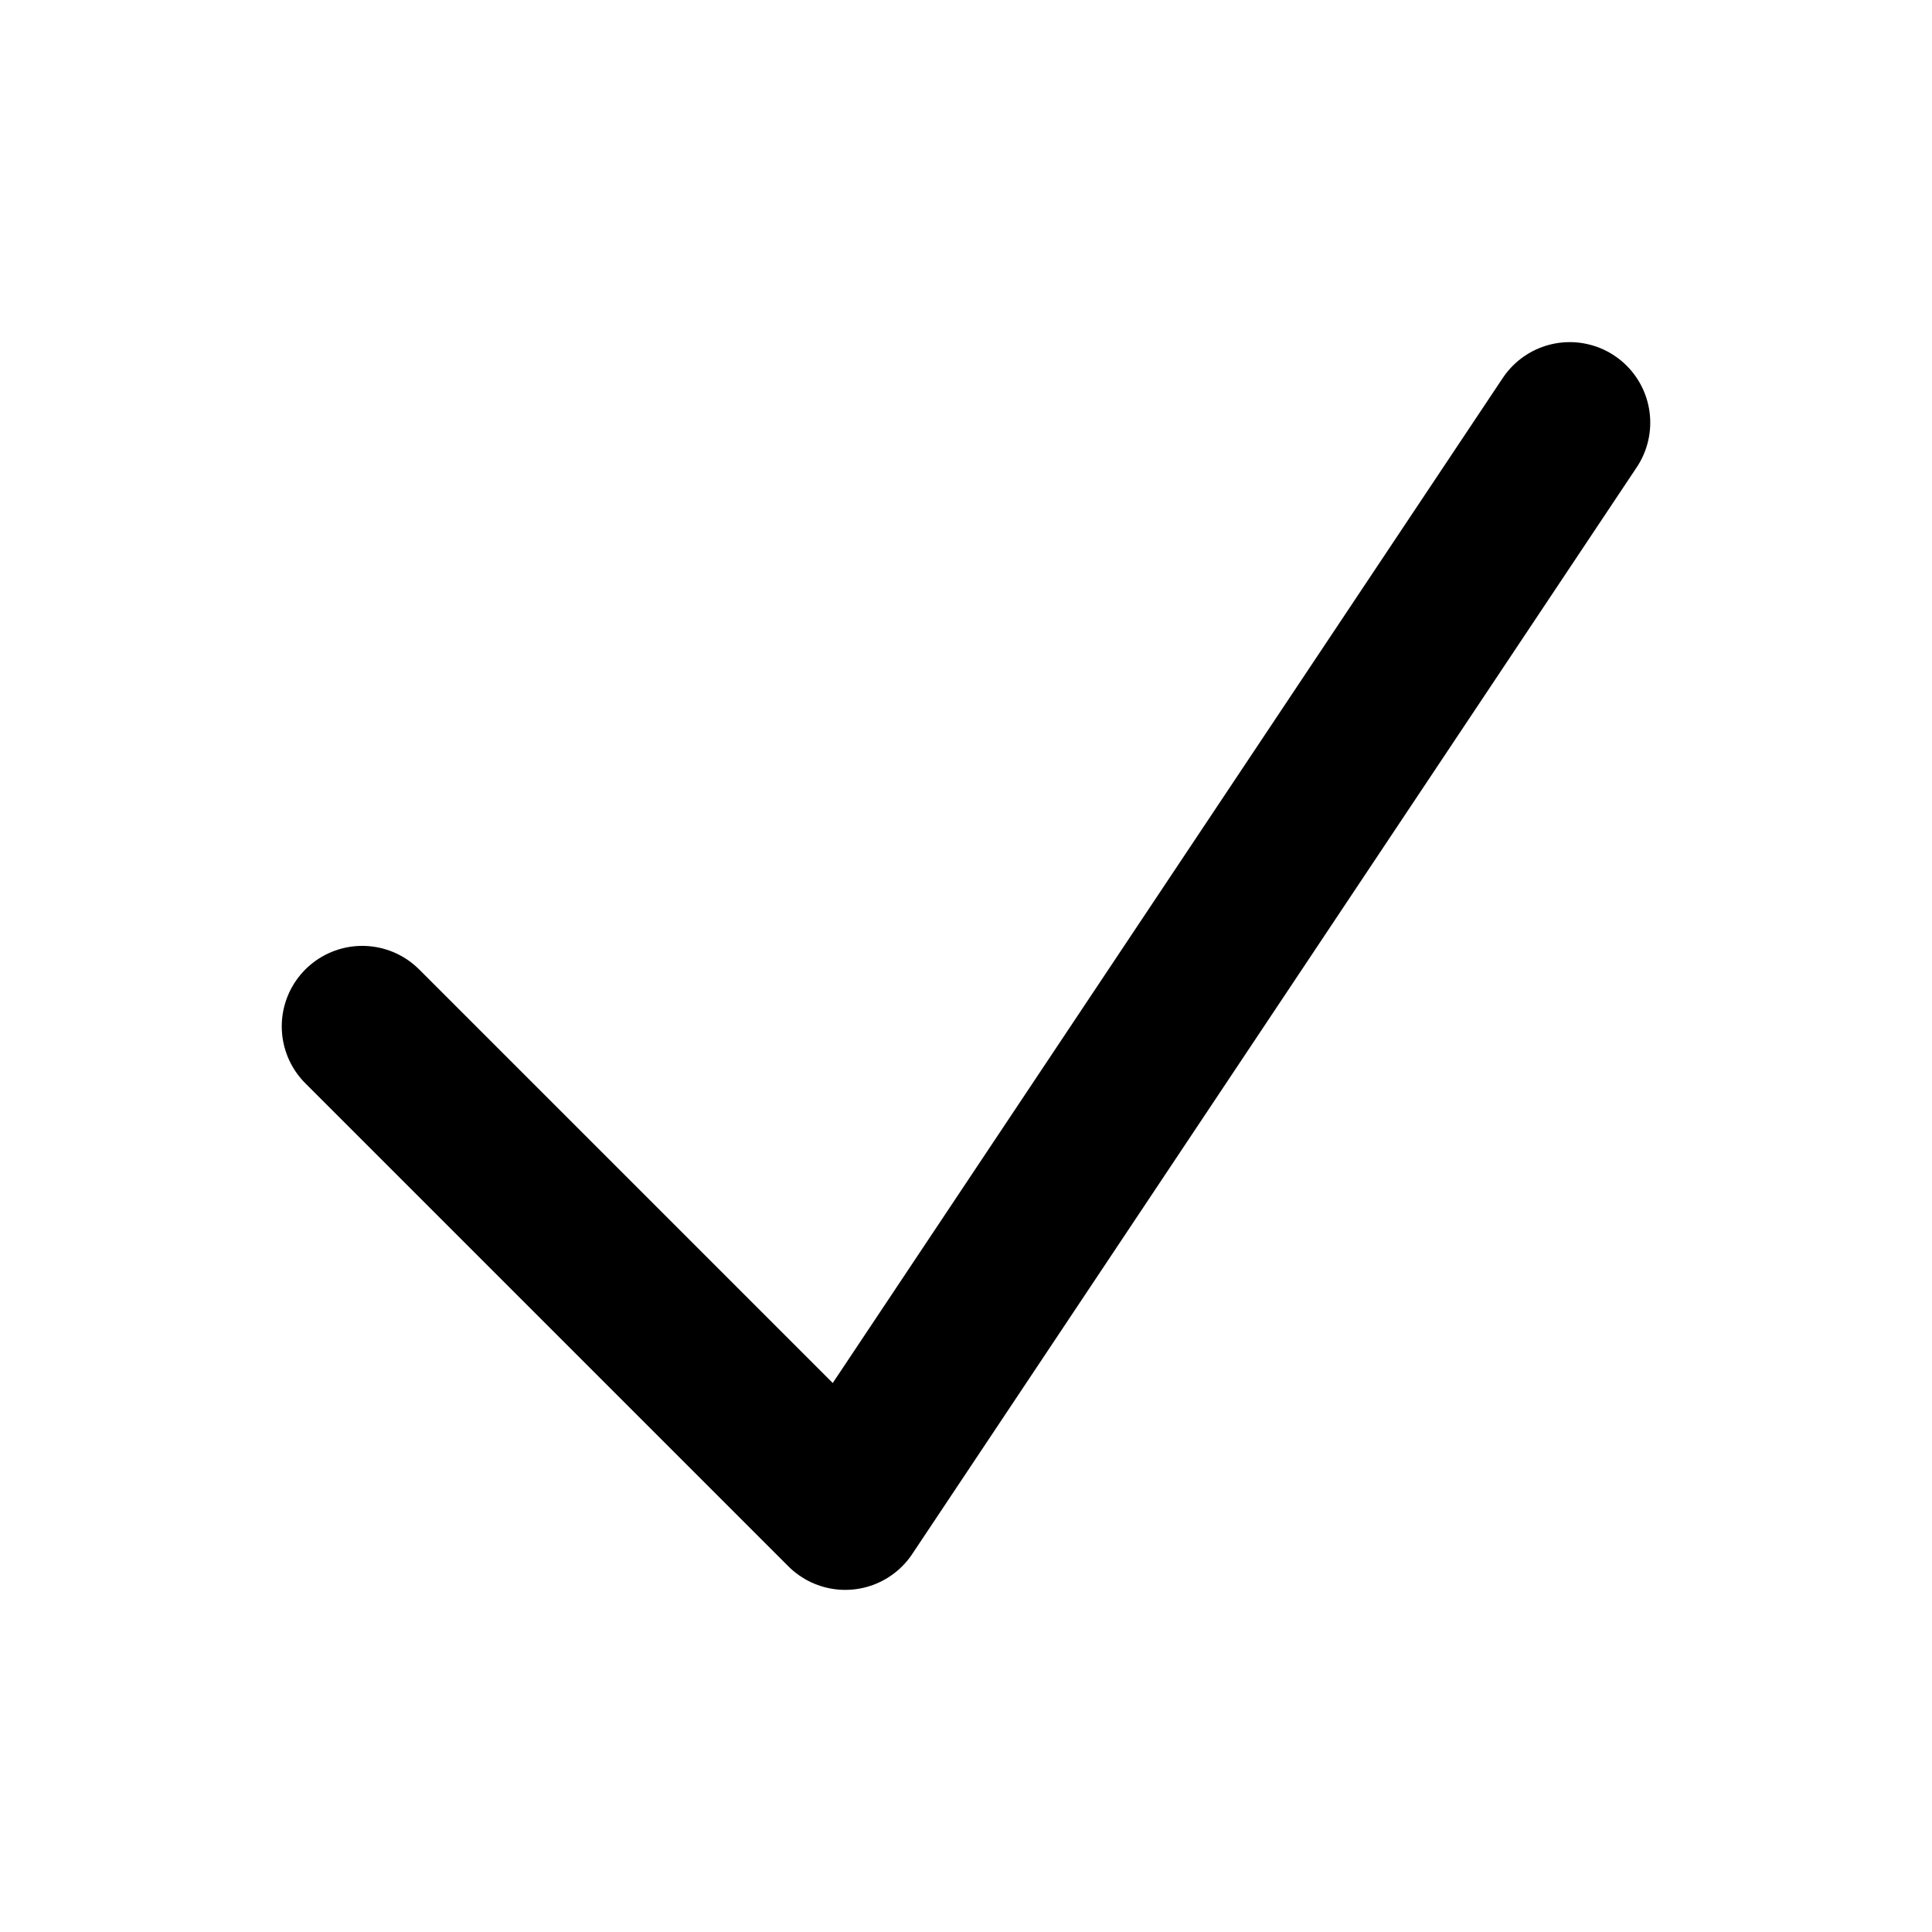
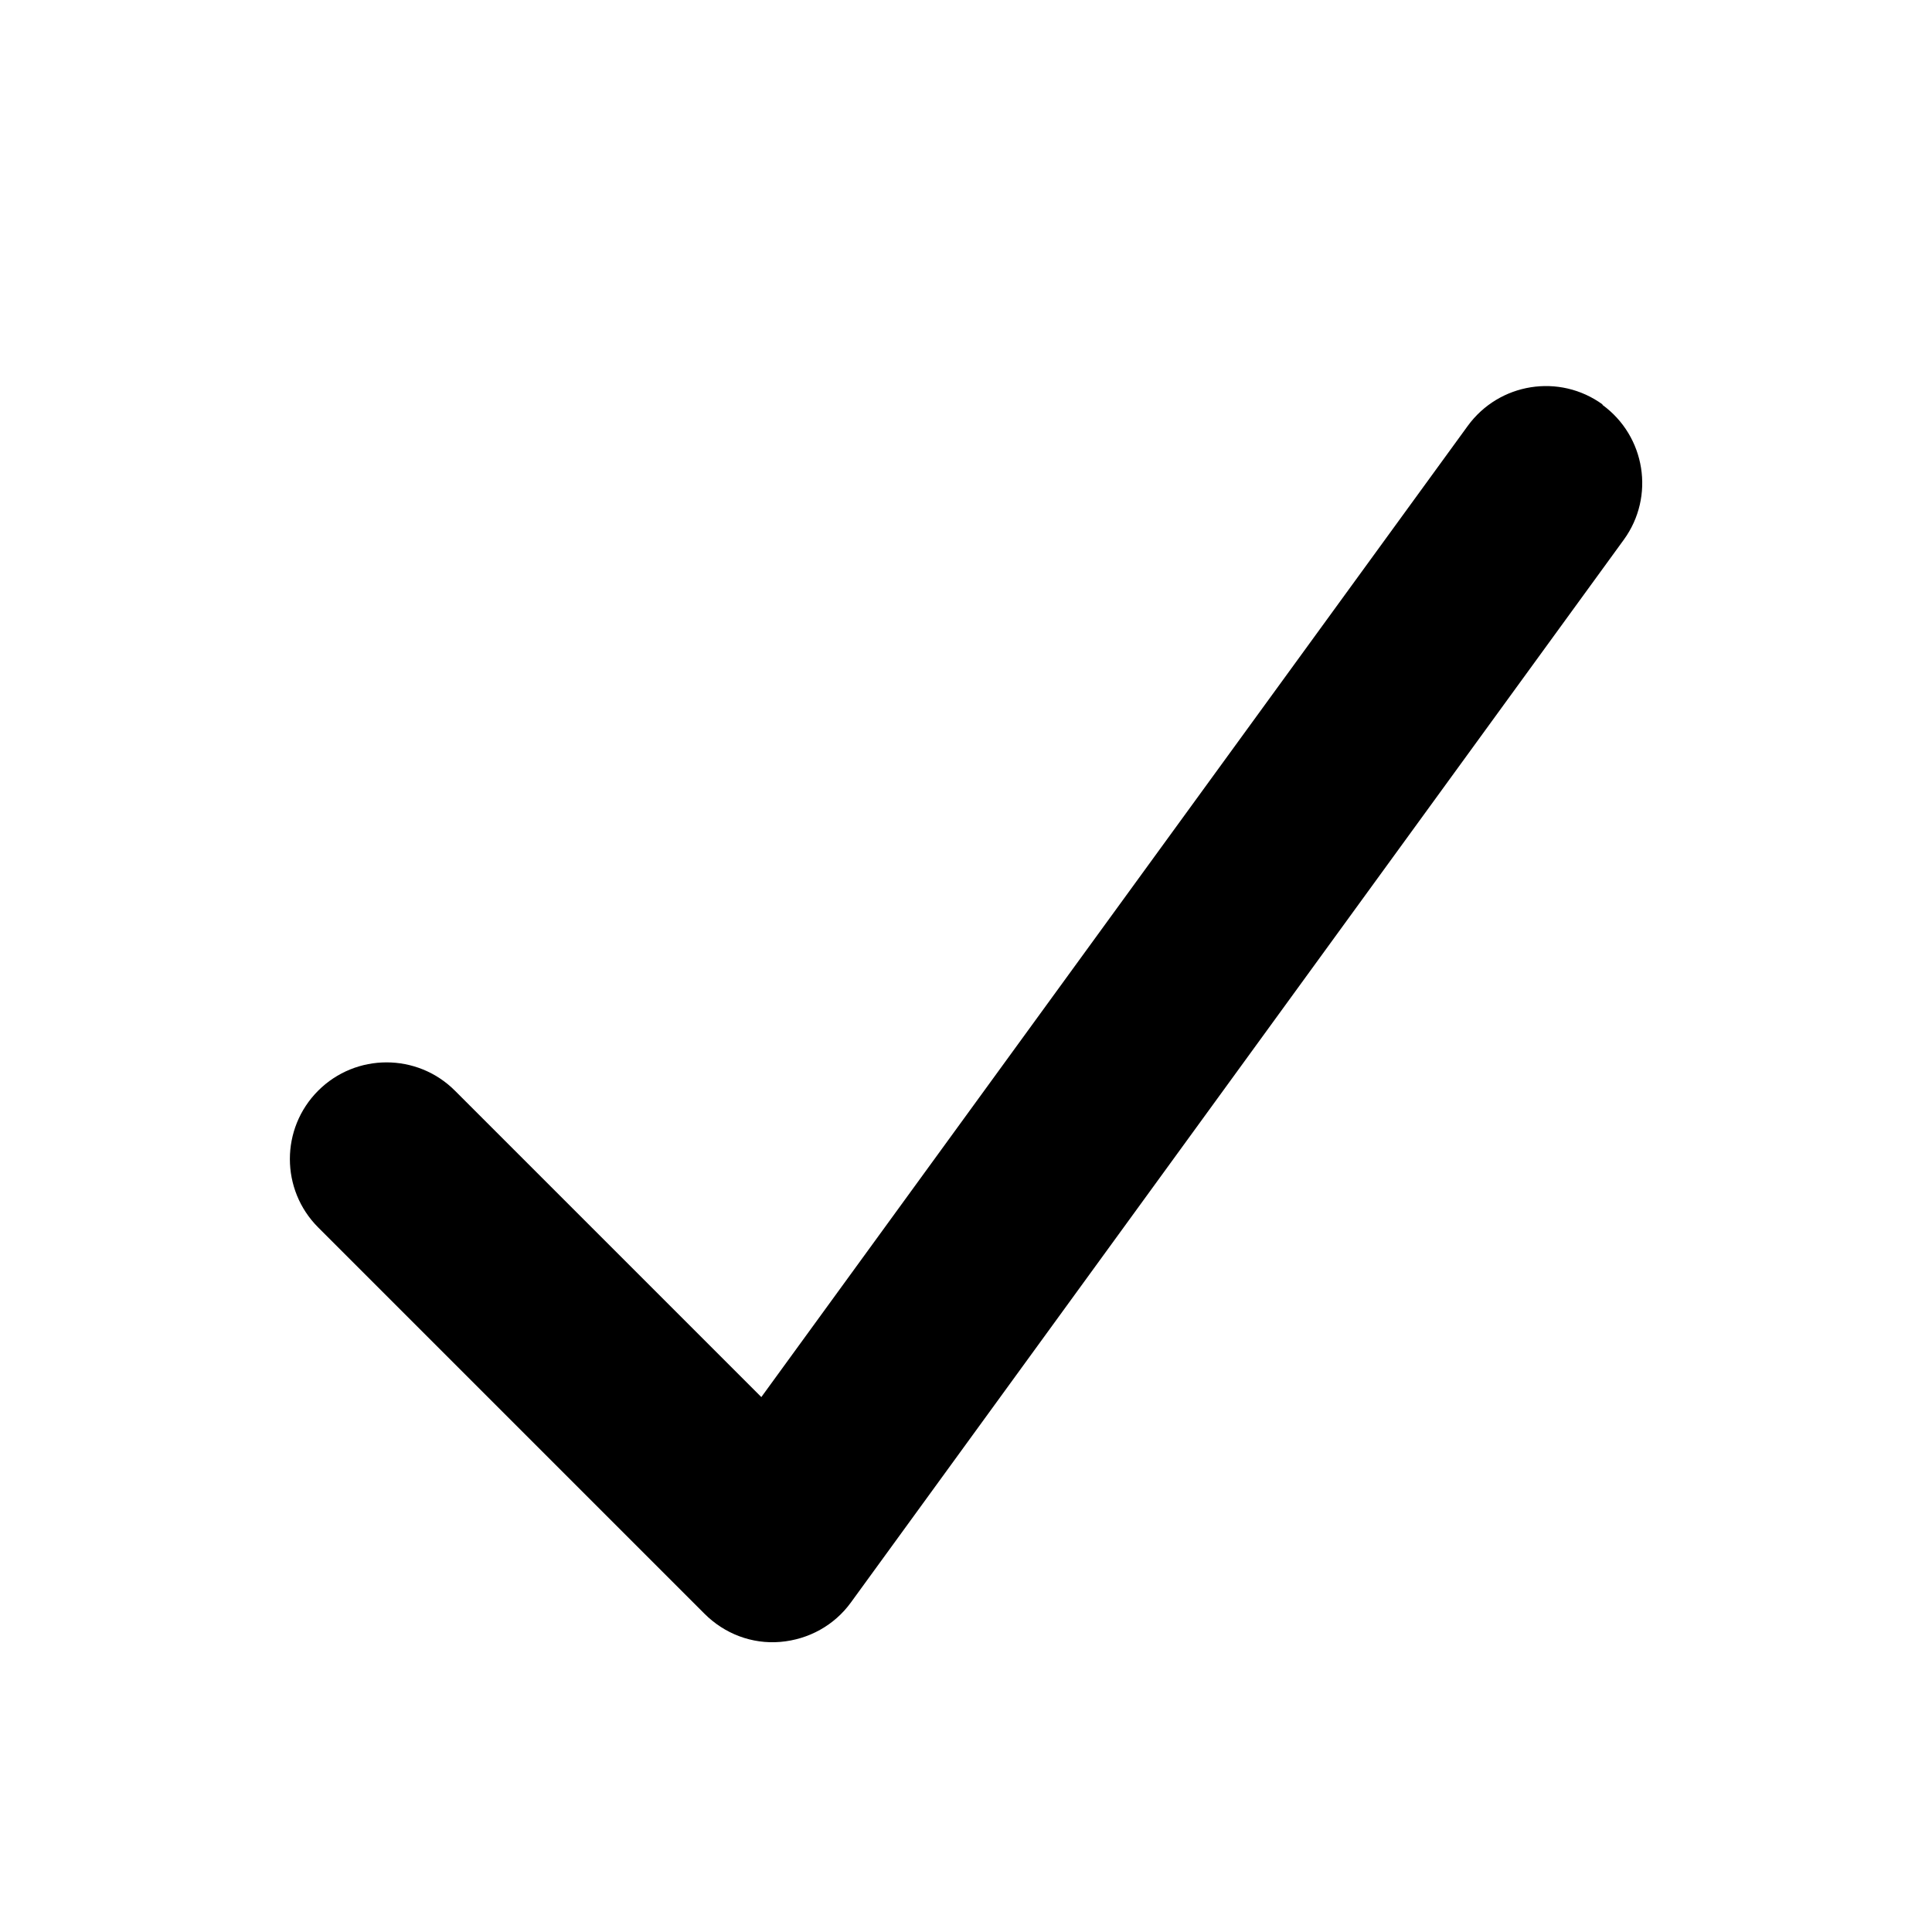
- <svg xmlns="http://www.w3.org/2000/svg" viewBox="0 0 24 24" fill="none" stroke="currentColor" stroke-width="2">
-   <path stroke-linecap="round" stroke-linejoin="round" d="M4.5 12.75l6 6 9-13.5" />
+ <svg xmlns="http://www.w3.org/2000/svg" viewBox="0 0 640 640">
+   <path d="M530.8 134.1C545.1 144.5 548.3 164.5 537.9 178.8L281.9 530.8C276.4 538.4 267.9 543.1 258.5 543.9C249.1 544.7 240 541.2 233.4 534.6L105.4 406.6C92.9 394.1 92.9 373.8 105.4 361.3C117.9 348.8 138.2 348.8 150.7 361.3L252.2 462.8L486.2 141.1C496.6 126.8 516.6 123.6 530.9 134z" />
</svg>
